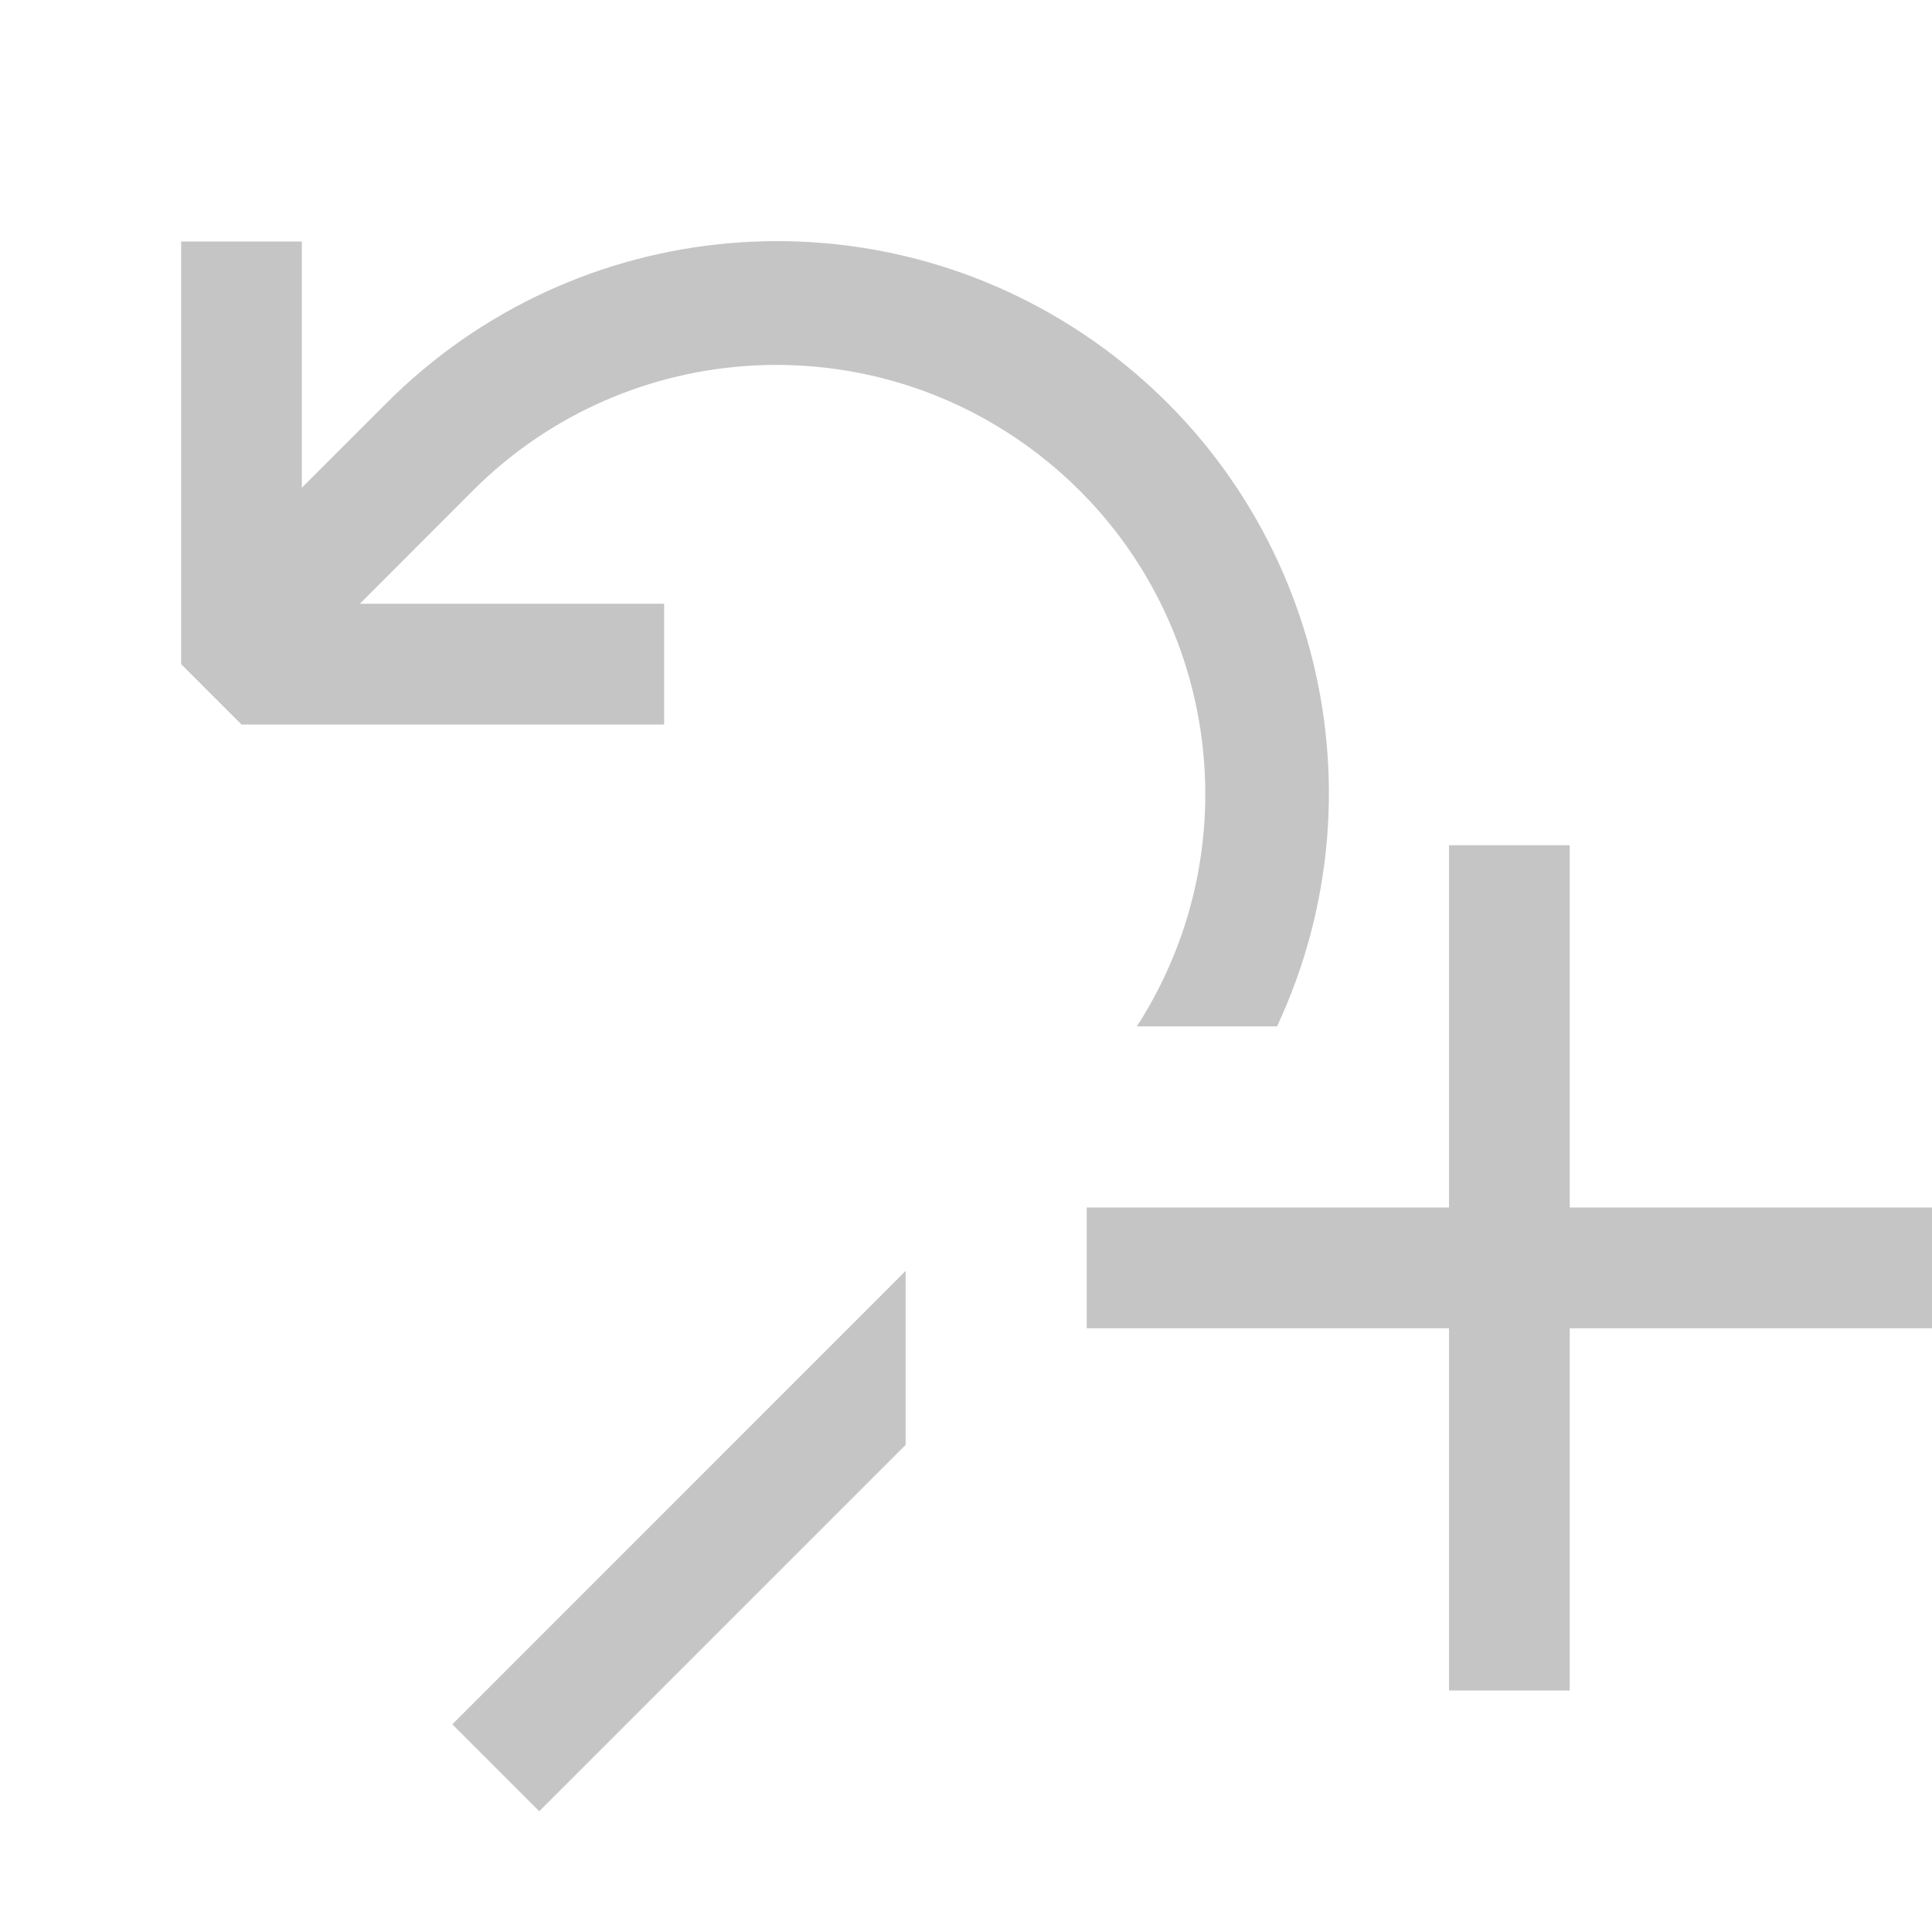
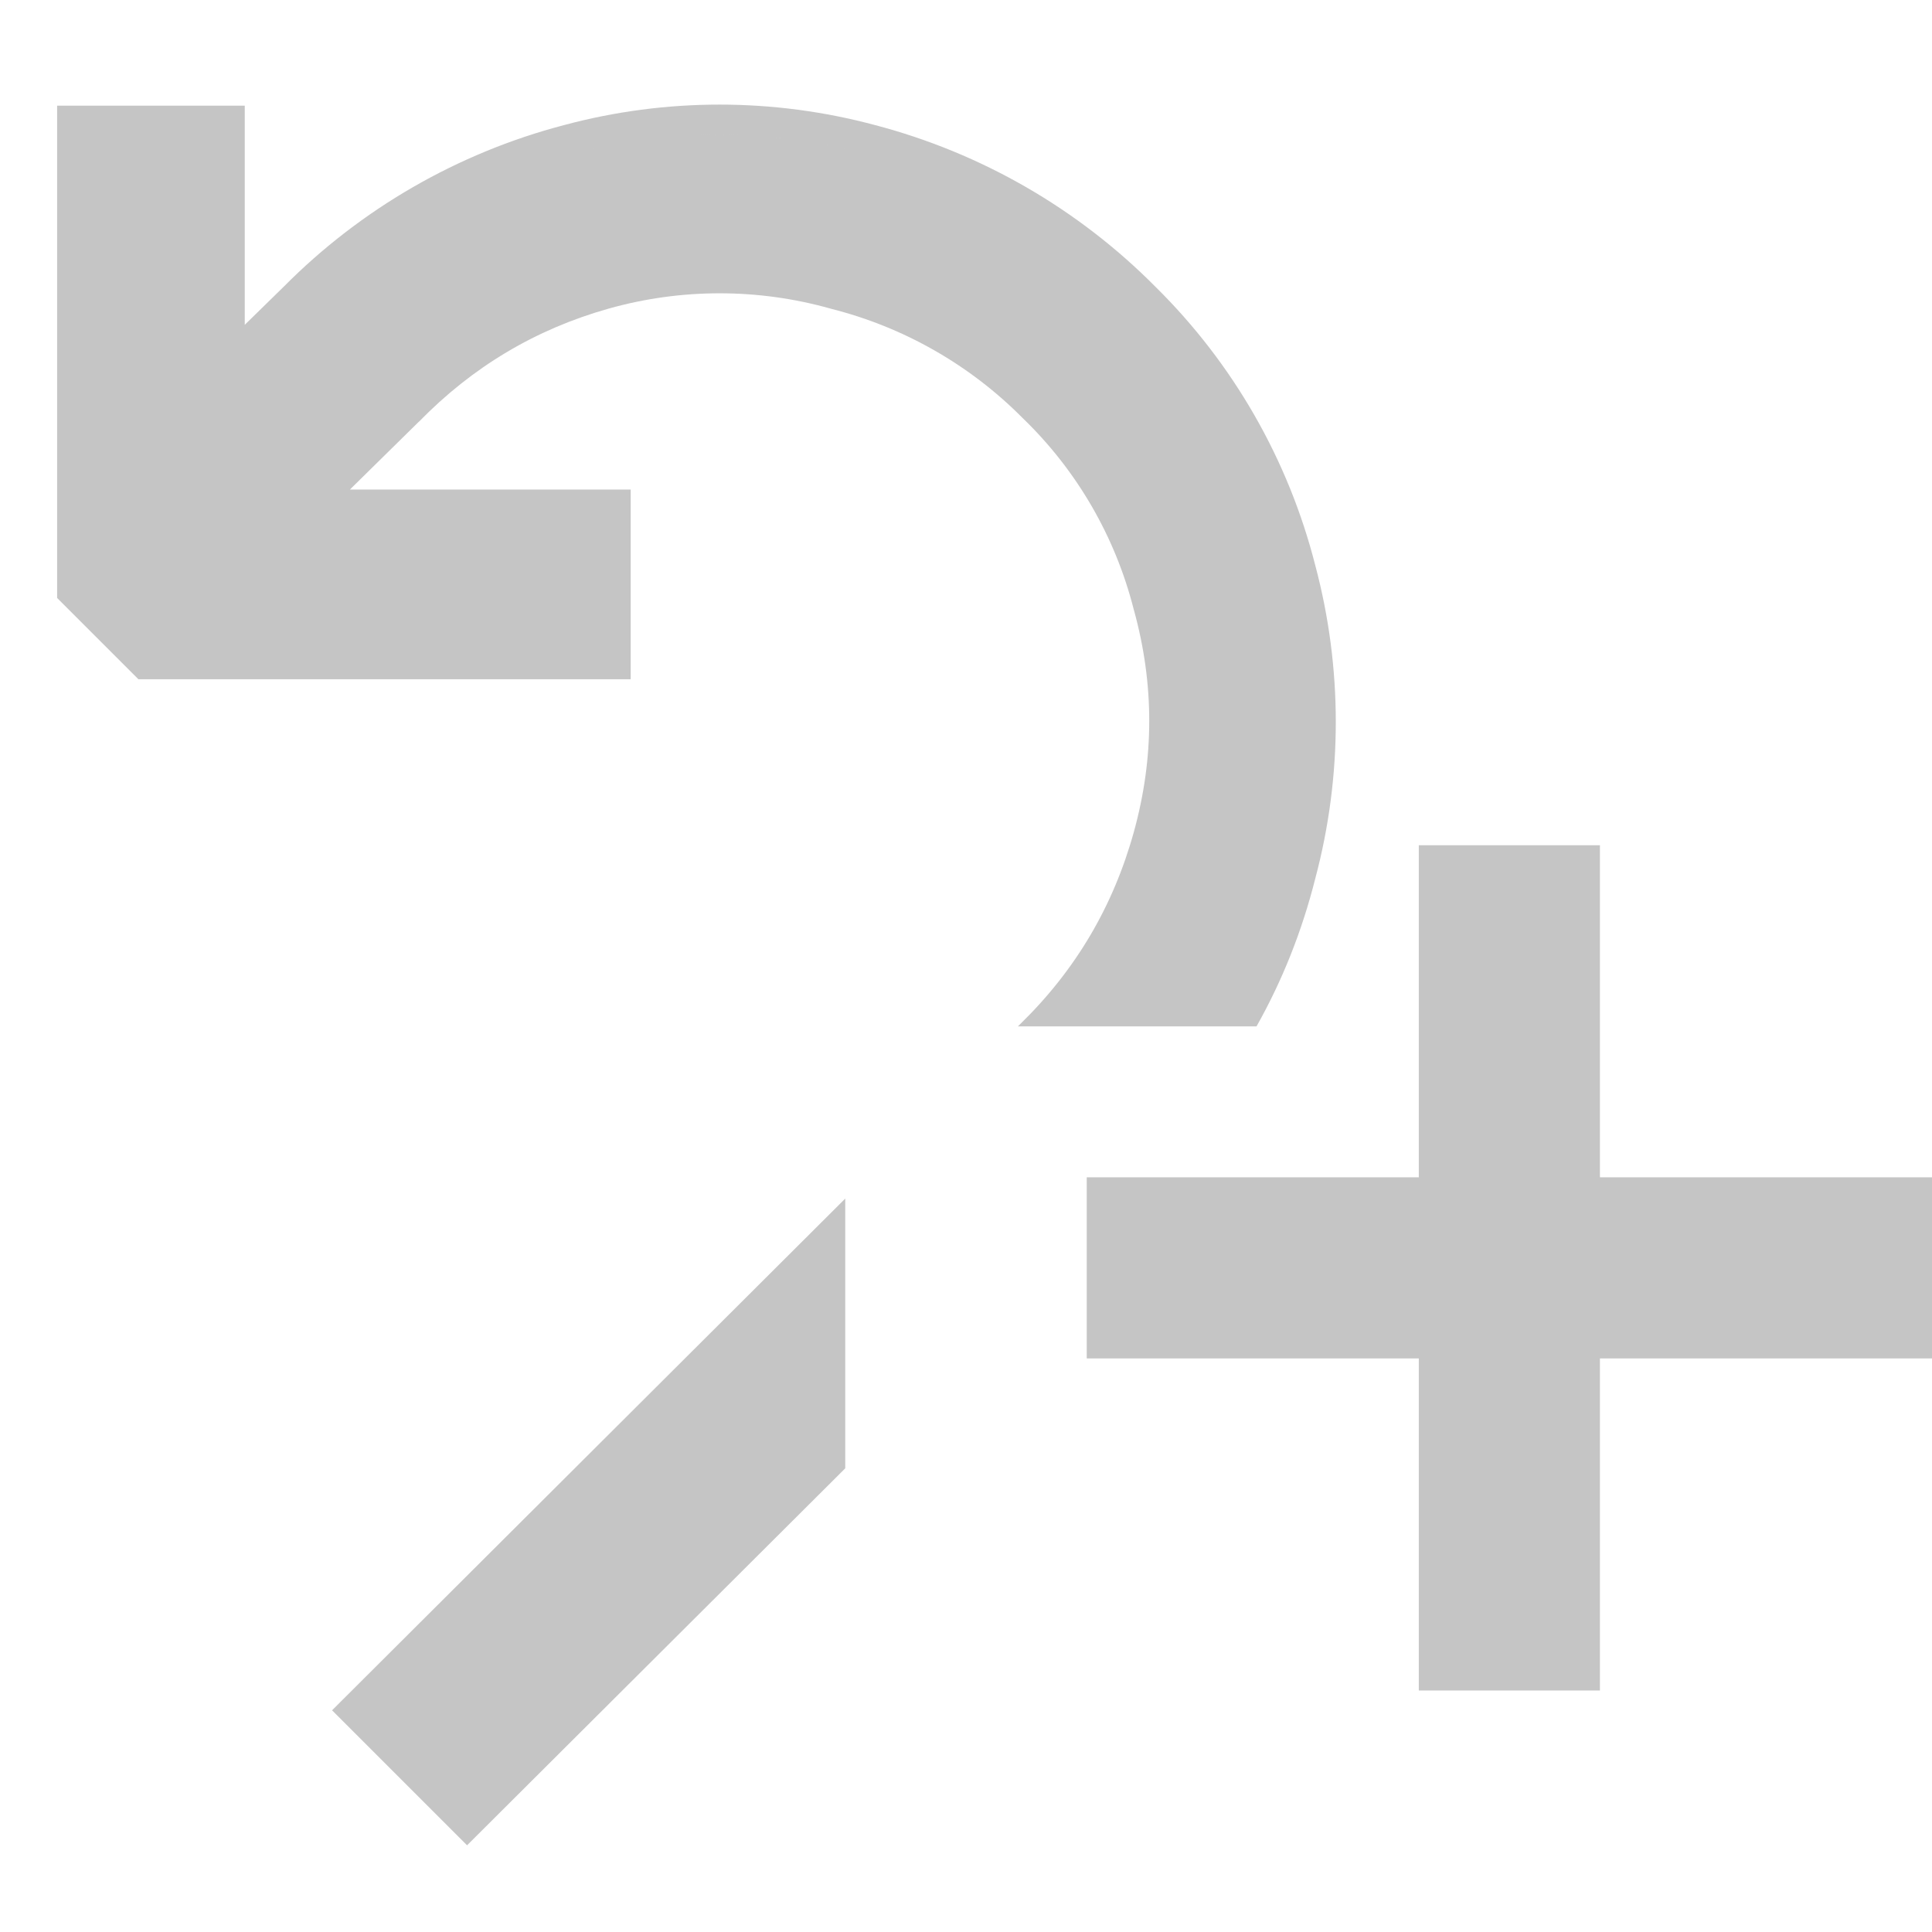
<svg xmlns="http://www.w3.org/2000/svg" width="16" height="16" fill="none" viewBox="0 0 16 16">
-   <path fill="#C5C5C5" fill-rule="evenodd" d="M1.5 5.5V2h1v2.039l.7-.7A4.57 4.57 0 0 1 10.576 8.5H9.415A3.553 3.553 0 0 0 3.92 4.059L2.98 5H5.5v1H2l-.5-.5zm6 5.025L3.746 14.28l.72.72L7.5 11.966v-1.44z" clip-rule="evenodd" />
-   <path stroke="#C5C5C5" d="M12.5 7v7M9 10.5h7" />
+   <path fill="#C5C5C5" fill-rule="evenodd" d="M.473.875h1.554V2.69l.322-.315a5.085 5.085 0 012.322-1.339 4.971 4.971 0 012.576 0 5.088 5.088 0 012.323 1.34 4.958 4.958 0 011.323 2.308 5.034 5.034 0 010 2.59c-.11.437-.273.846-.487 1.226H8.78a3.71 3.71 0 010 0H8.43l.023-.023c.456-.445.767-.973.937-1.587.17-.614.17-1.226 0-1.84l-.001-.003a3.341 3.341 0 00-.919-1.584l-.002-.002a3.406 3.406 0 00-1.586-.904l-.003-.001a3.392 3.392 0 00-1.839 0c-.603.17-1.125.48-1.571.937l-.004.003-.567.558h2.325v1.571H1.146l-.673-.673V.875zM7 9.926l-4.25 4.238 1.118 1.118L7 12.16v-1.881l-3.897 3.885L7 10.279v-.353zM2.287 4.304h2.686-2.686zm-.51-3.179H.723h1.054zm.748 1.428l-.748.731.748-.731a4.835 4.835 0 012.21-1.275 4.719 4.719 0 012.448 0 4.835 4.835 0 000 0 4.72 4.72 0 00-2.448 0 4.835 4.835 0 00-2.21 1.275zm8.164 2.348a5.179 5.179 0 010 0z" />
+   <path stroke="#C5C5C5" stroke-width="1.5" d="M12.5 7v7M9 10.5h7" />
</svg>
